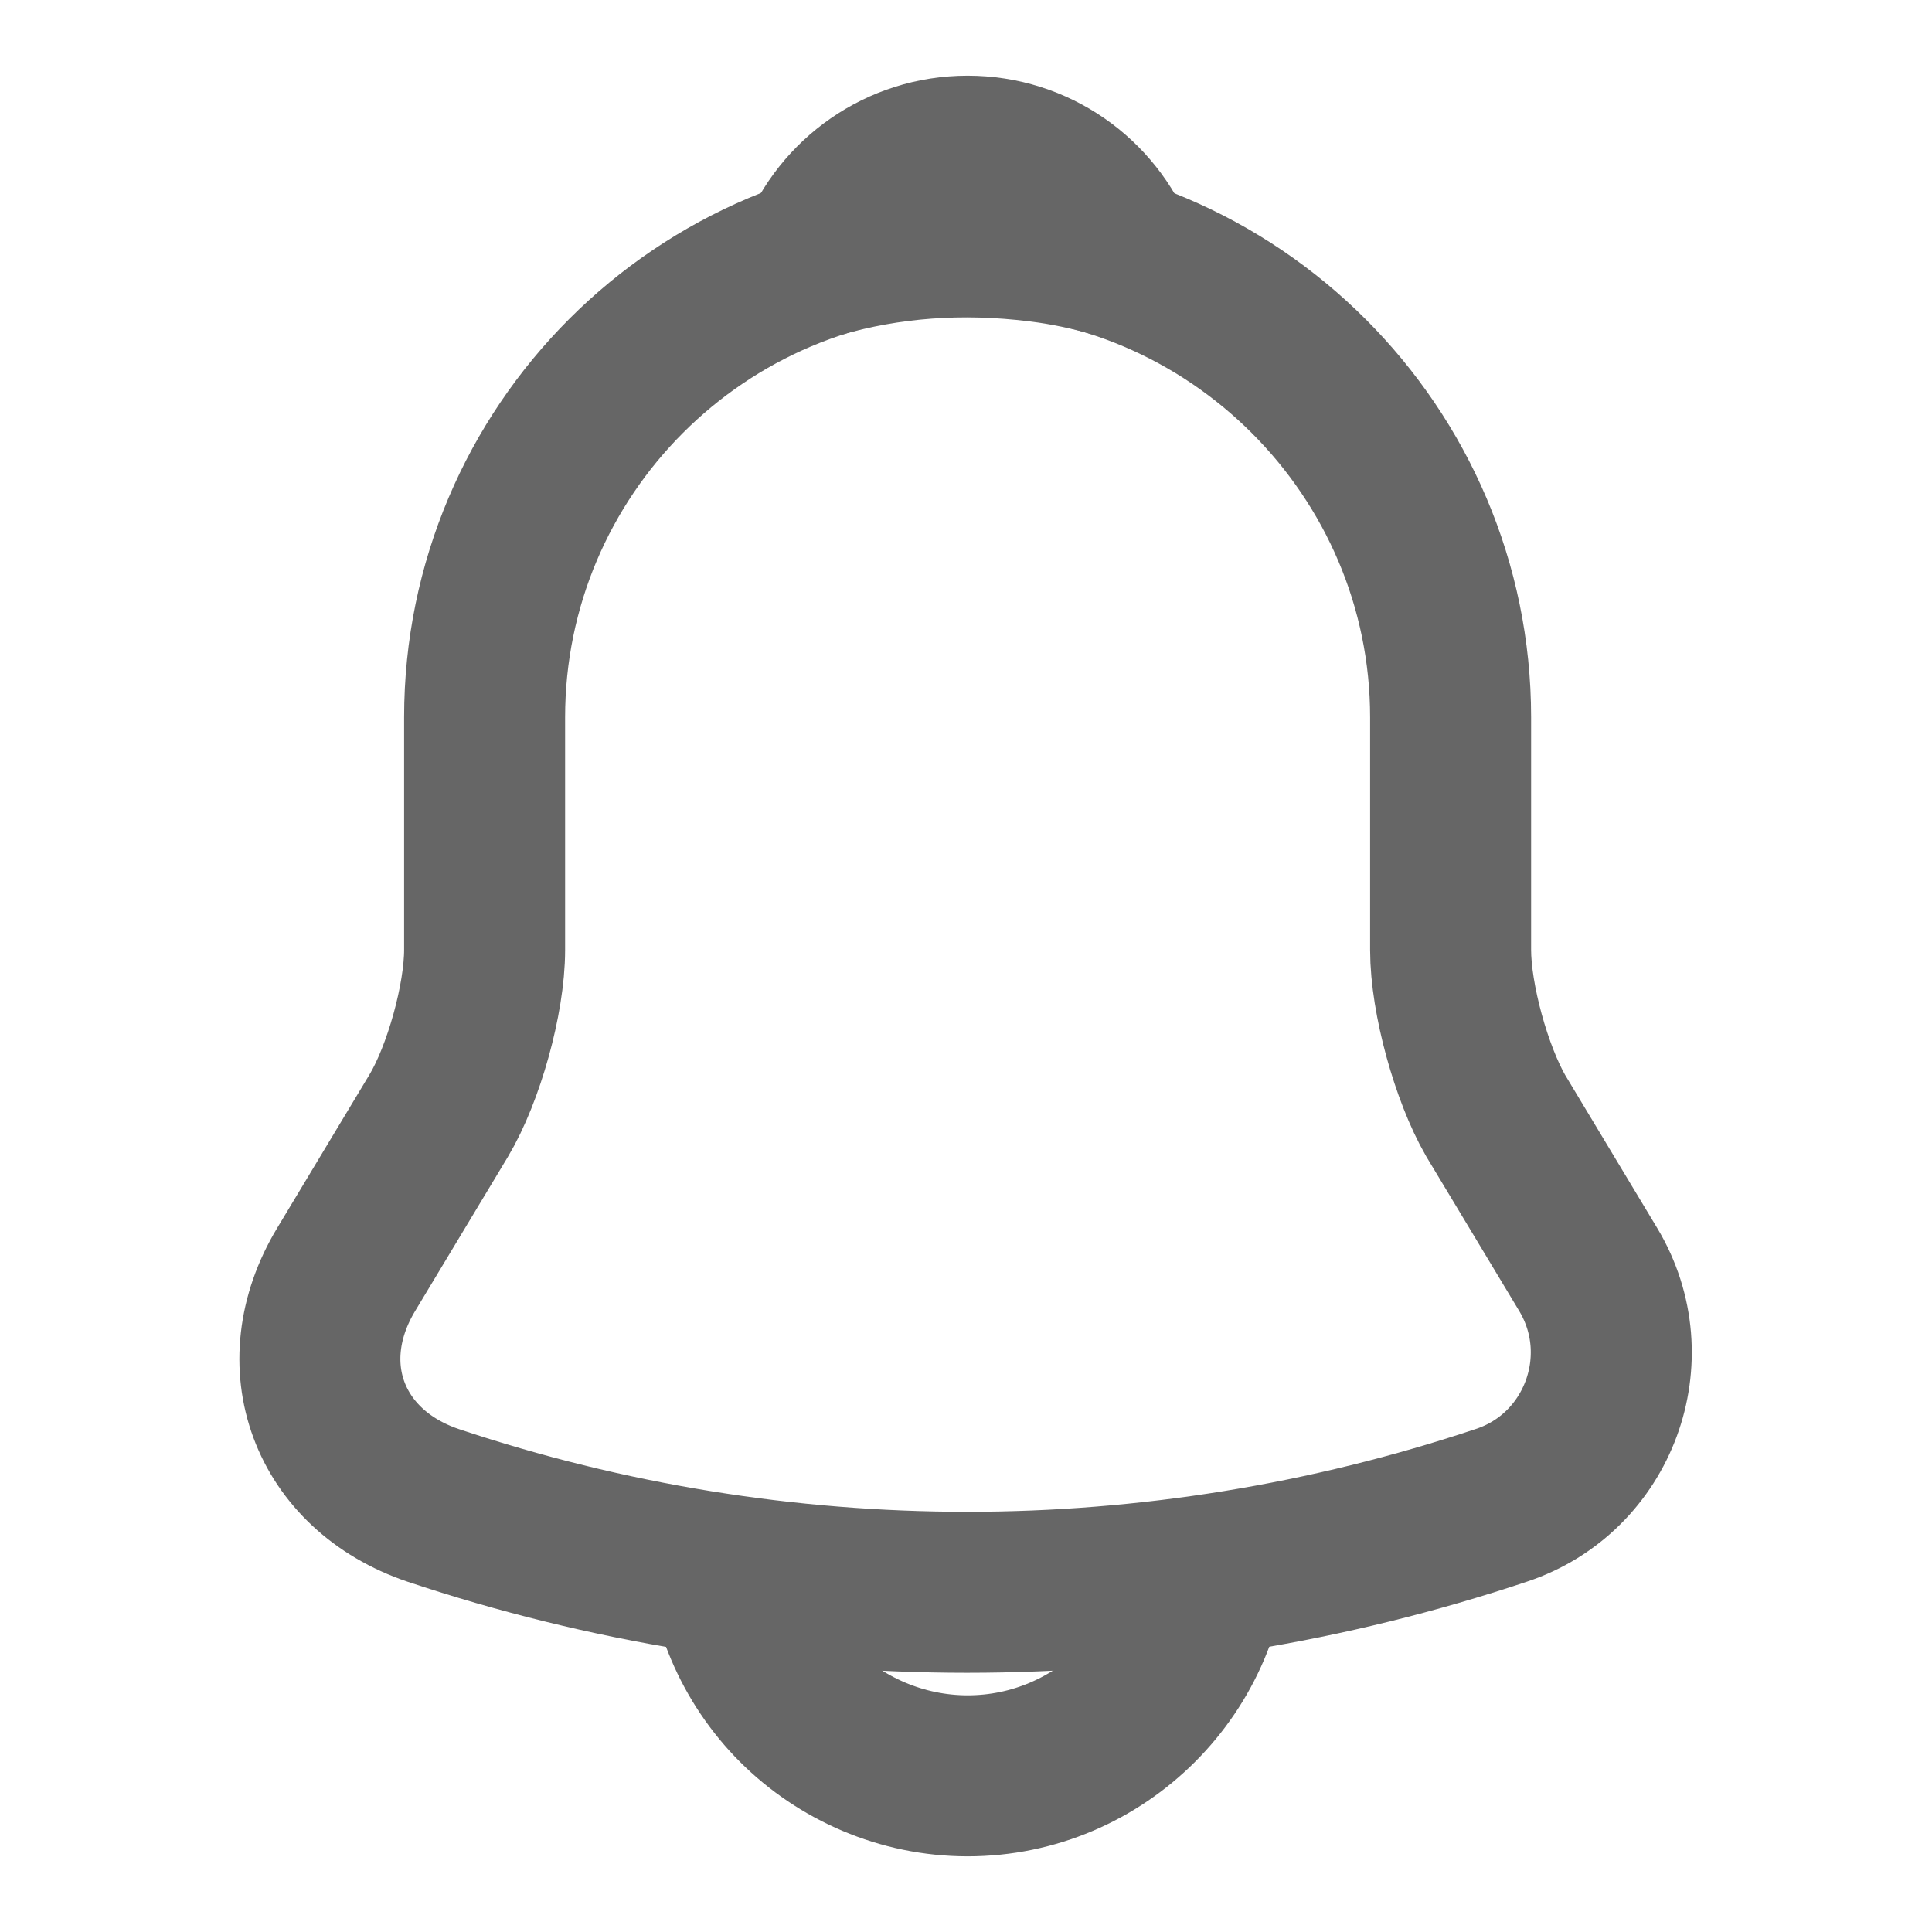
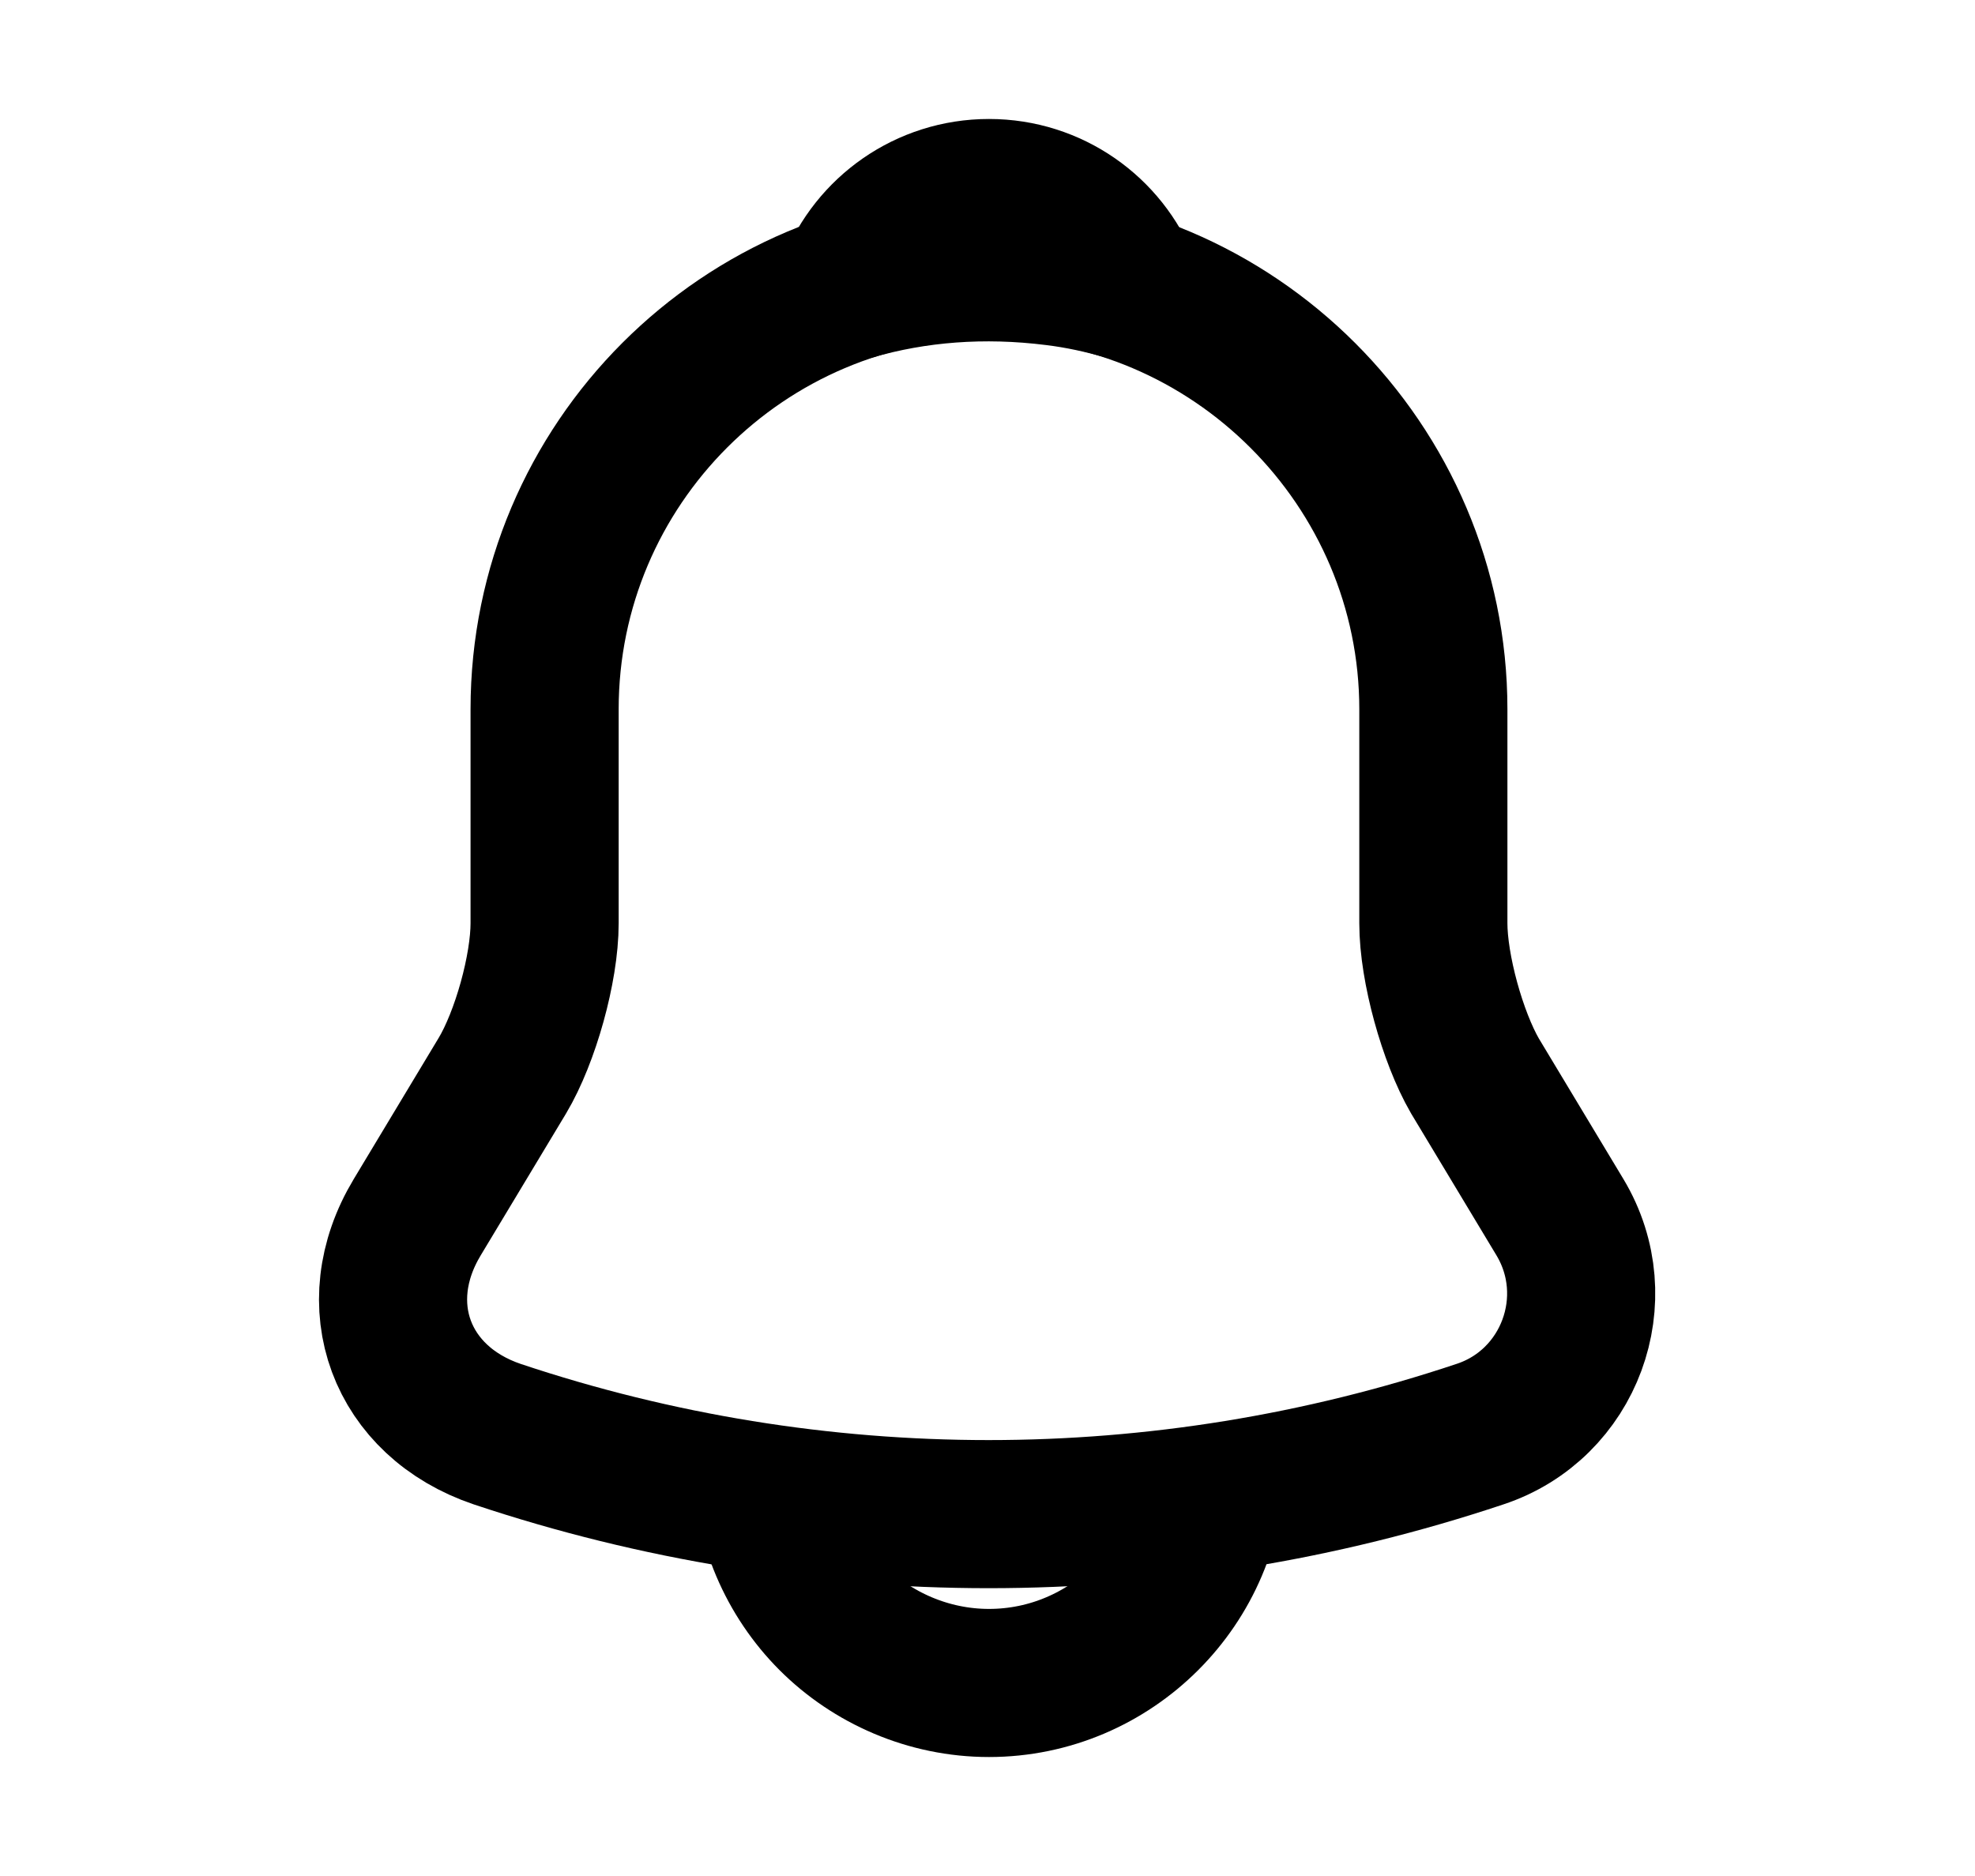
- <svg xmlns="http://www.w3.org/2000/svg" width="18" height="18" viewBox="0 0 18 18" fill="none">
-   <path d="M9.015 2.183C6.532 2.183 4.515 4.2 4.515 6.683V8.85C4.515 9.307 4.32 10.005 4.087 10.395L3.225 11.828C2.692 12.713 3.06 13.695 4.035 14.025C7.267 15.105 10.755 15.105 13.987 14.025C14.895 13.725 15.292 12.652 14.797 11.828L13.935 10.395C13.71 10.005 13.515 9.307 13.515 8.85V6.683C13.515 4.207 11.49 2.183 9.015 2.183Z" stroke="#666666" stroke-width="1.5" stroke-miterlimit="10" stroke-linecap="round" />
-   <path d="M10.402 2.4C10.17 2.332 9.93 2.28 9.682 2.25C8.962 2.16 8.272 2.212 7.627 2.4C7.845 1.845 8.385 1.455 9.015 1.455C9.645 1.455 10.185 1.845 10.402 2.4Z" stroke="#666666" stroke-width="1.5" stroke-miterlimit="10" stroke-linecap="round" stroke-linejoin="round" />
-   <path d="M11.265 14.295C11.265 15.533 10.252 16.545 9.015 16.545C8.4 16.545 7.83 16.29 7.425 15.885C7.02 15.48 6.765 14.91 6.765 14.295" stroke="#666666" stroke-width="1.5" stroke-miterlimit="10" />
+ <svg xmlns="http://www.w3.org/2000/svg" width="20" height="19" viewBox="0 0 20 19" fill="none">
+   <path d="M10.015 2.683C7.532 2.683 5.515 4.7 5.515 7.183V9.35C5.515 9.808 5.32 10.505 5.087 10.895L4.225 12.328C3.692 13.213 4.06 14.195 5.035 14.525C8.267 15.605 11.755 15.605 14.987 14.525C15.895 14.225 16.292 13.153 15.797 12.328L14.935 10.895C14.71 10.505 14.515 9.808 14.515 9.35V7.183C14.515 4.708 12.49 2.683 10.015 2.683Z" stroke="black" stroke-width="1.5" stroke-miterlimit="10" stroke-linecap="round" />
+   <path d="M11.402 2.9C11.17 2.833 10.93 2.78 10.682 2.75C9.962 2.66 9.272 2.713 8.627 2.9C8.845 2.345 9.385 1.955 10.015 1.955C10.645 1.955 11.185 2.345 11.402 2.9Z" stroke="black" stroke-width="1.5" stroke-miterlimit="10" stroke-linecap="round" stroke-linejoin="round" />
+   <path d="M12.265 14.795C12.265 16.032 11.252 17.045 10.015 17.045C9.4 17.045 8.83 16.79 8.425 16.385C8.02 15.98 7.765 15.41 7.765 14.795" stroke="black" stroke-width="1.5" stroke-miterlimit="10" />
</svg>
